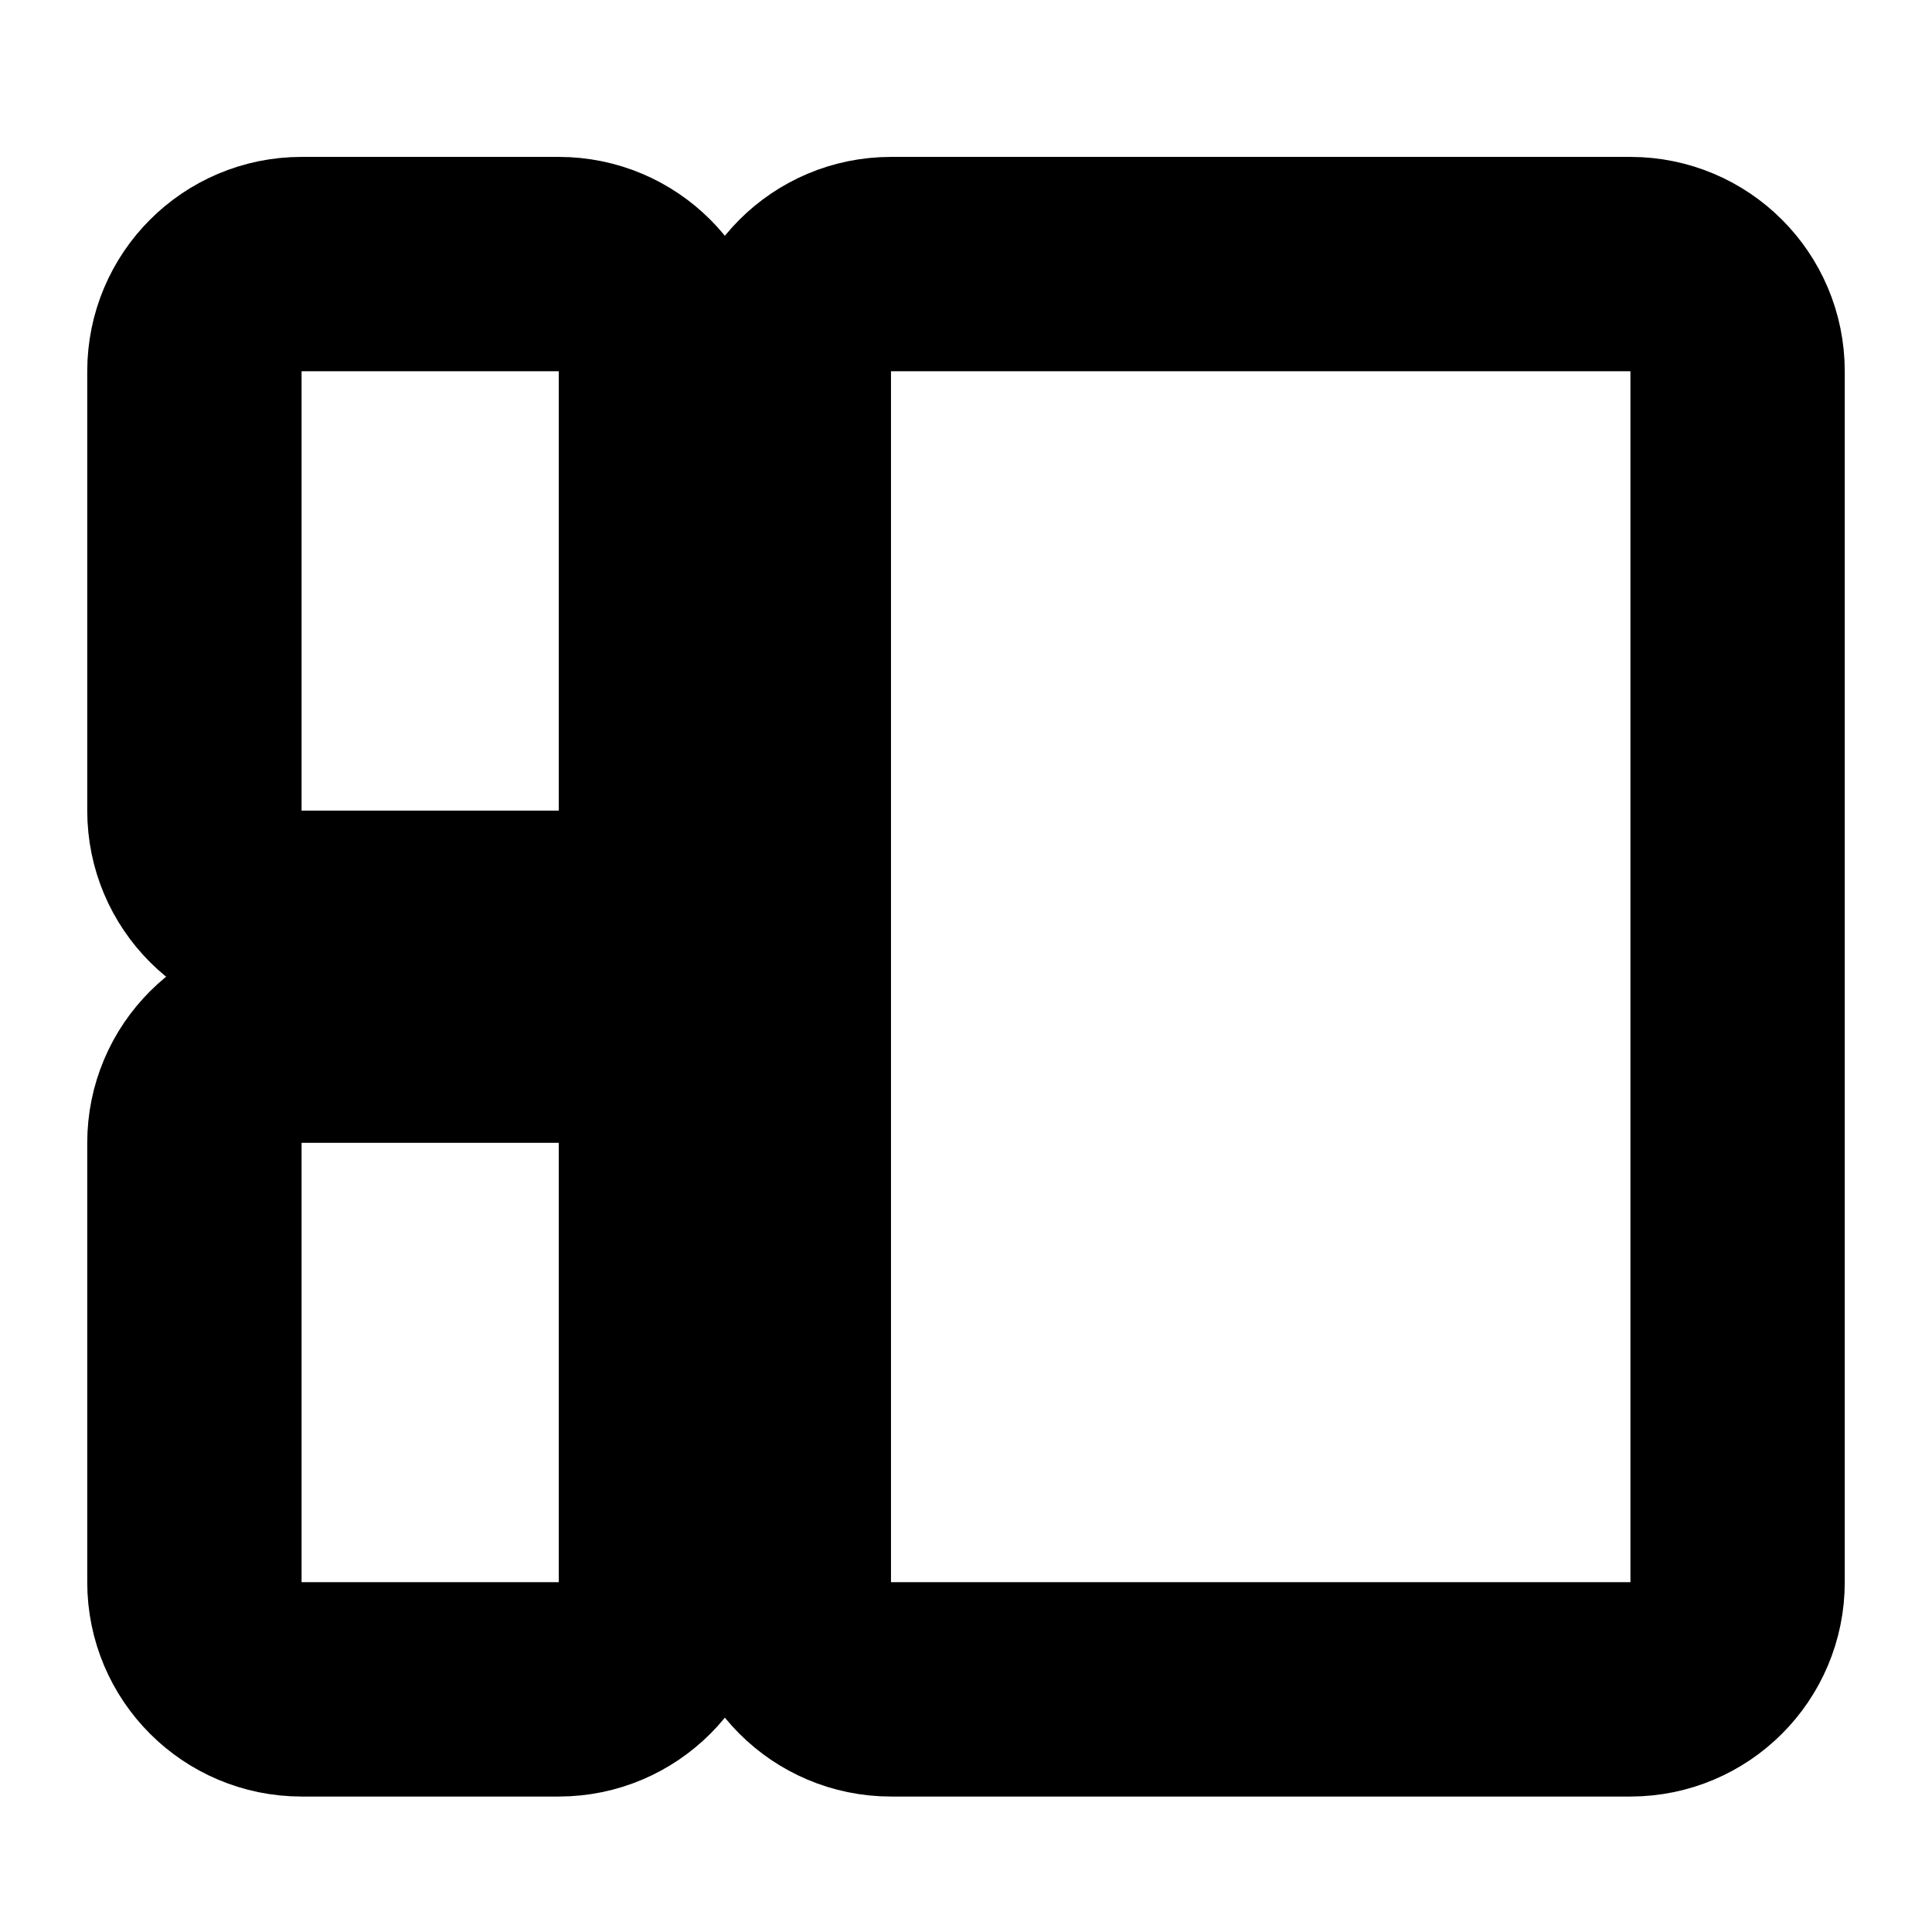
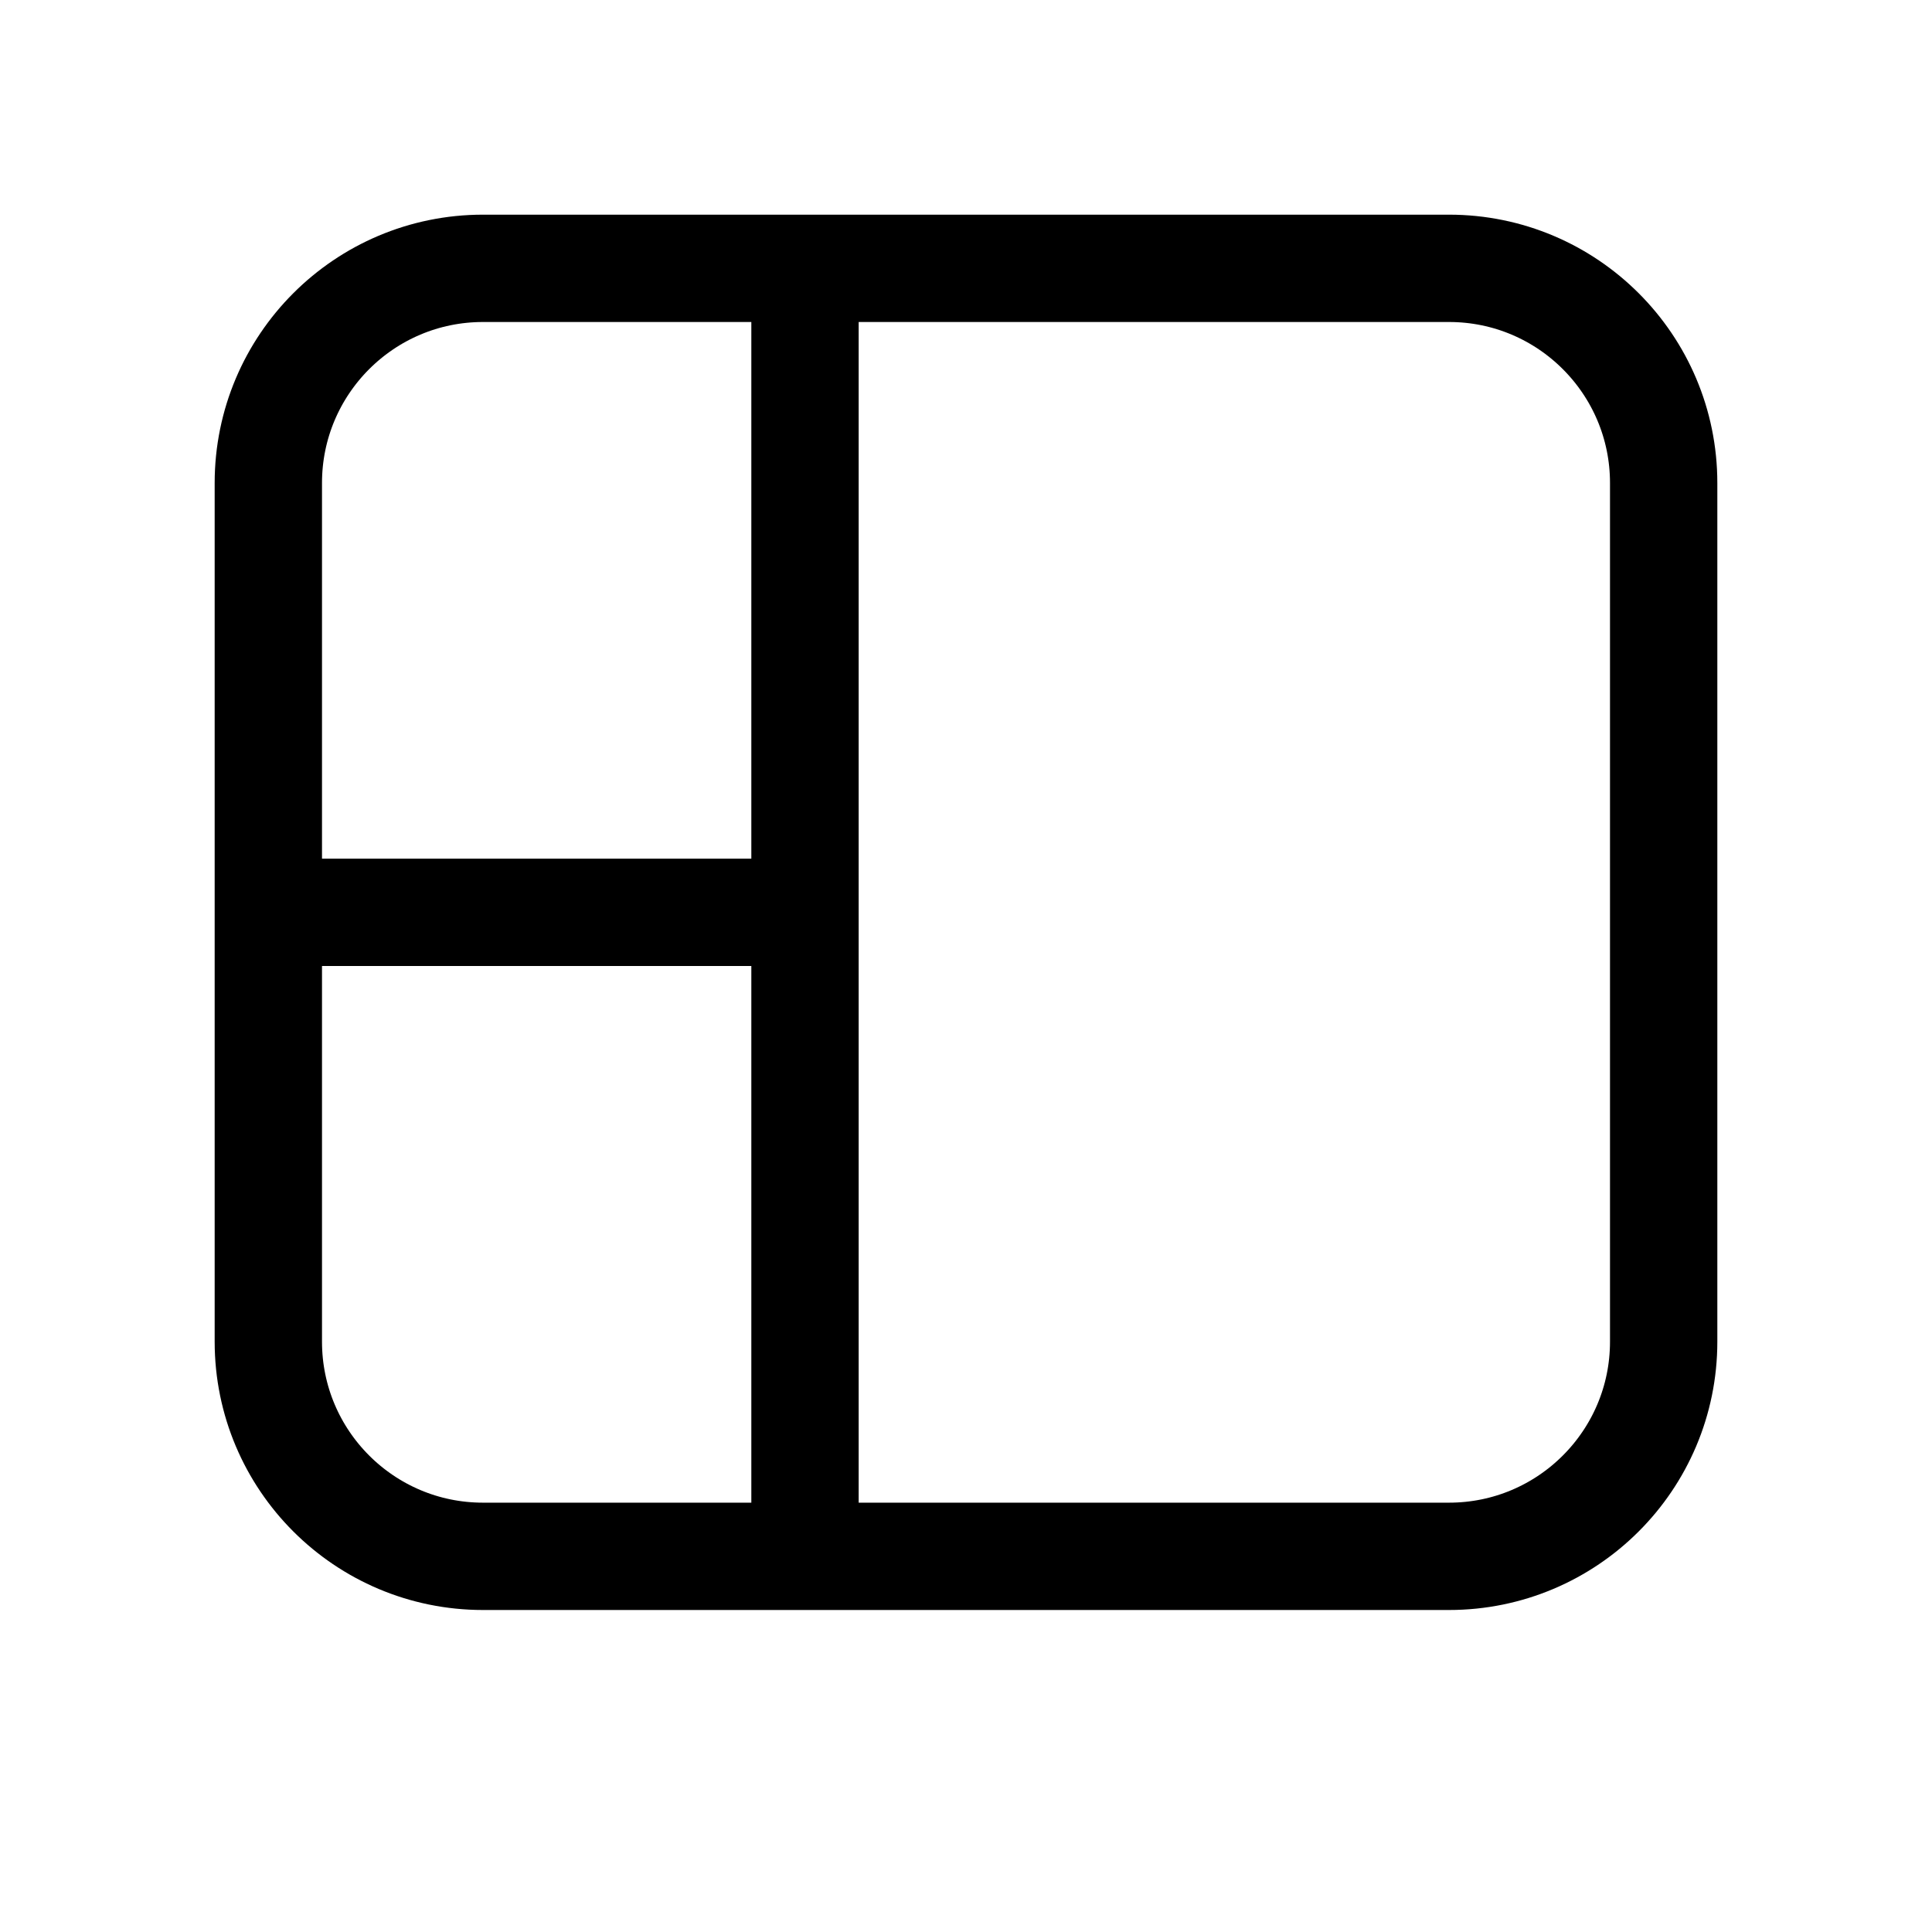
- <svg xmlns="http://www.w3.org/2000/svg" width="36" height="36" viewBox="0 0 1024 1024">
-   <g fill="none" stroke="#000" stroke-width="80" stroke-linejoin="round" transform="translate(512 512) scale(1.42) translate(-512 -512)">
-     <rect x="224" y="250" width="176" height="244" rx="40" />
-     <rect x="224" y="538" width="176" height="244" rx="40" />
-     <rect x="444" y="250" width="356" height="532" rx="40" />
+ <svg xmlns="http://www.w3.org/2000/svg" width="18" height="18" viewBox="0 0 18 18">
+   <g fill="none" stroke="#000" stroke-width="1" stroke-linecap="butt">
+     <rect x="2.5" y="2.5" width="13" height="12" rx="2" />
+     <line x1="7.5" y1="2.5" x2="7.5" y2="14.5" />
+     <line x1="2.5" y1="8.5" x2="7.5" y2="8.5" />
  </g>
</svg>
